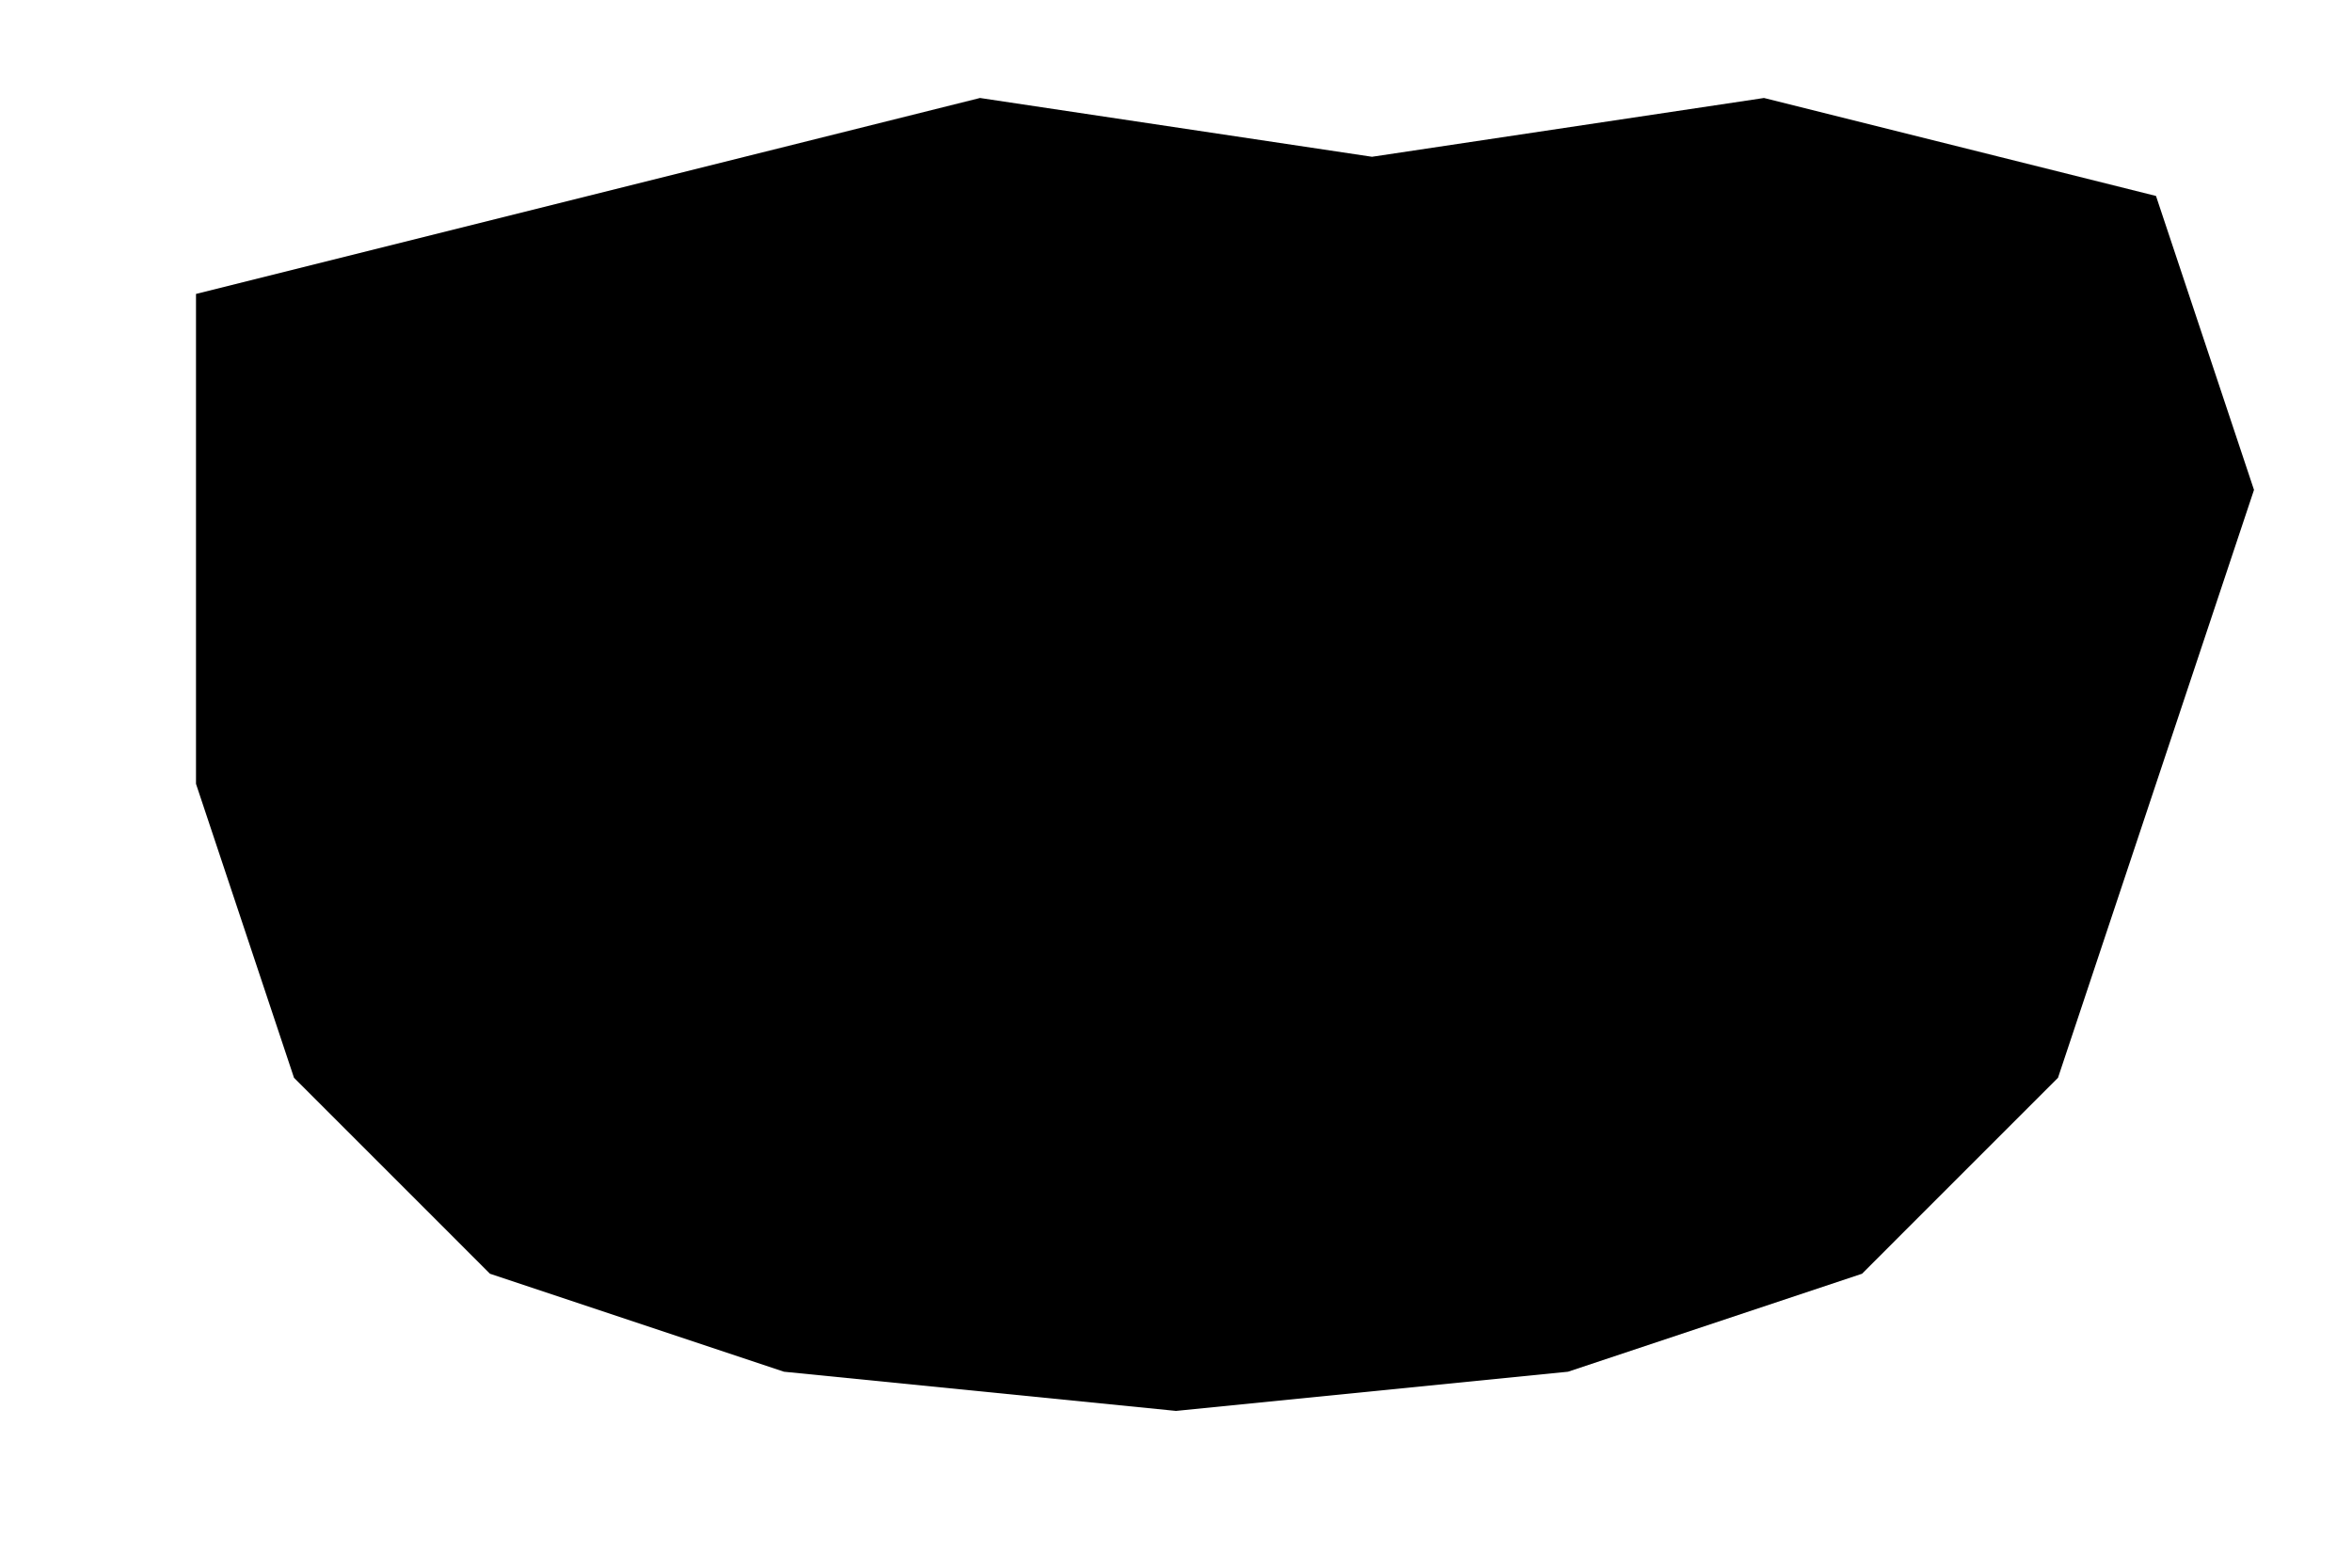
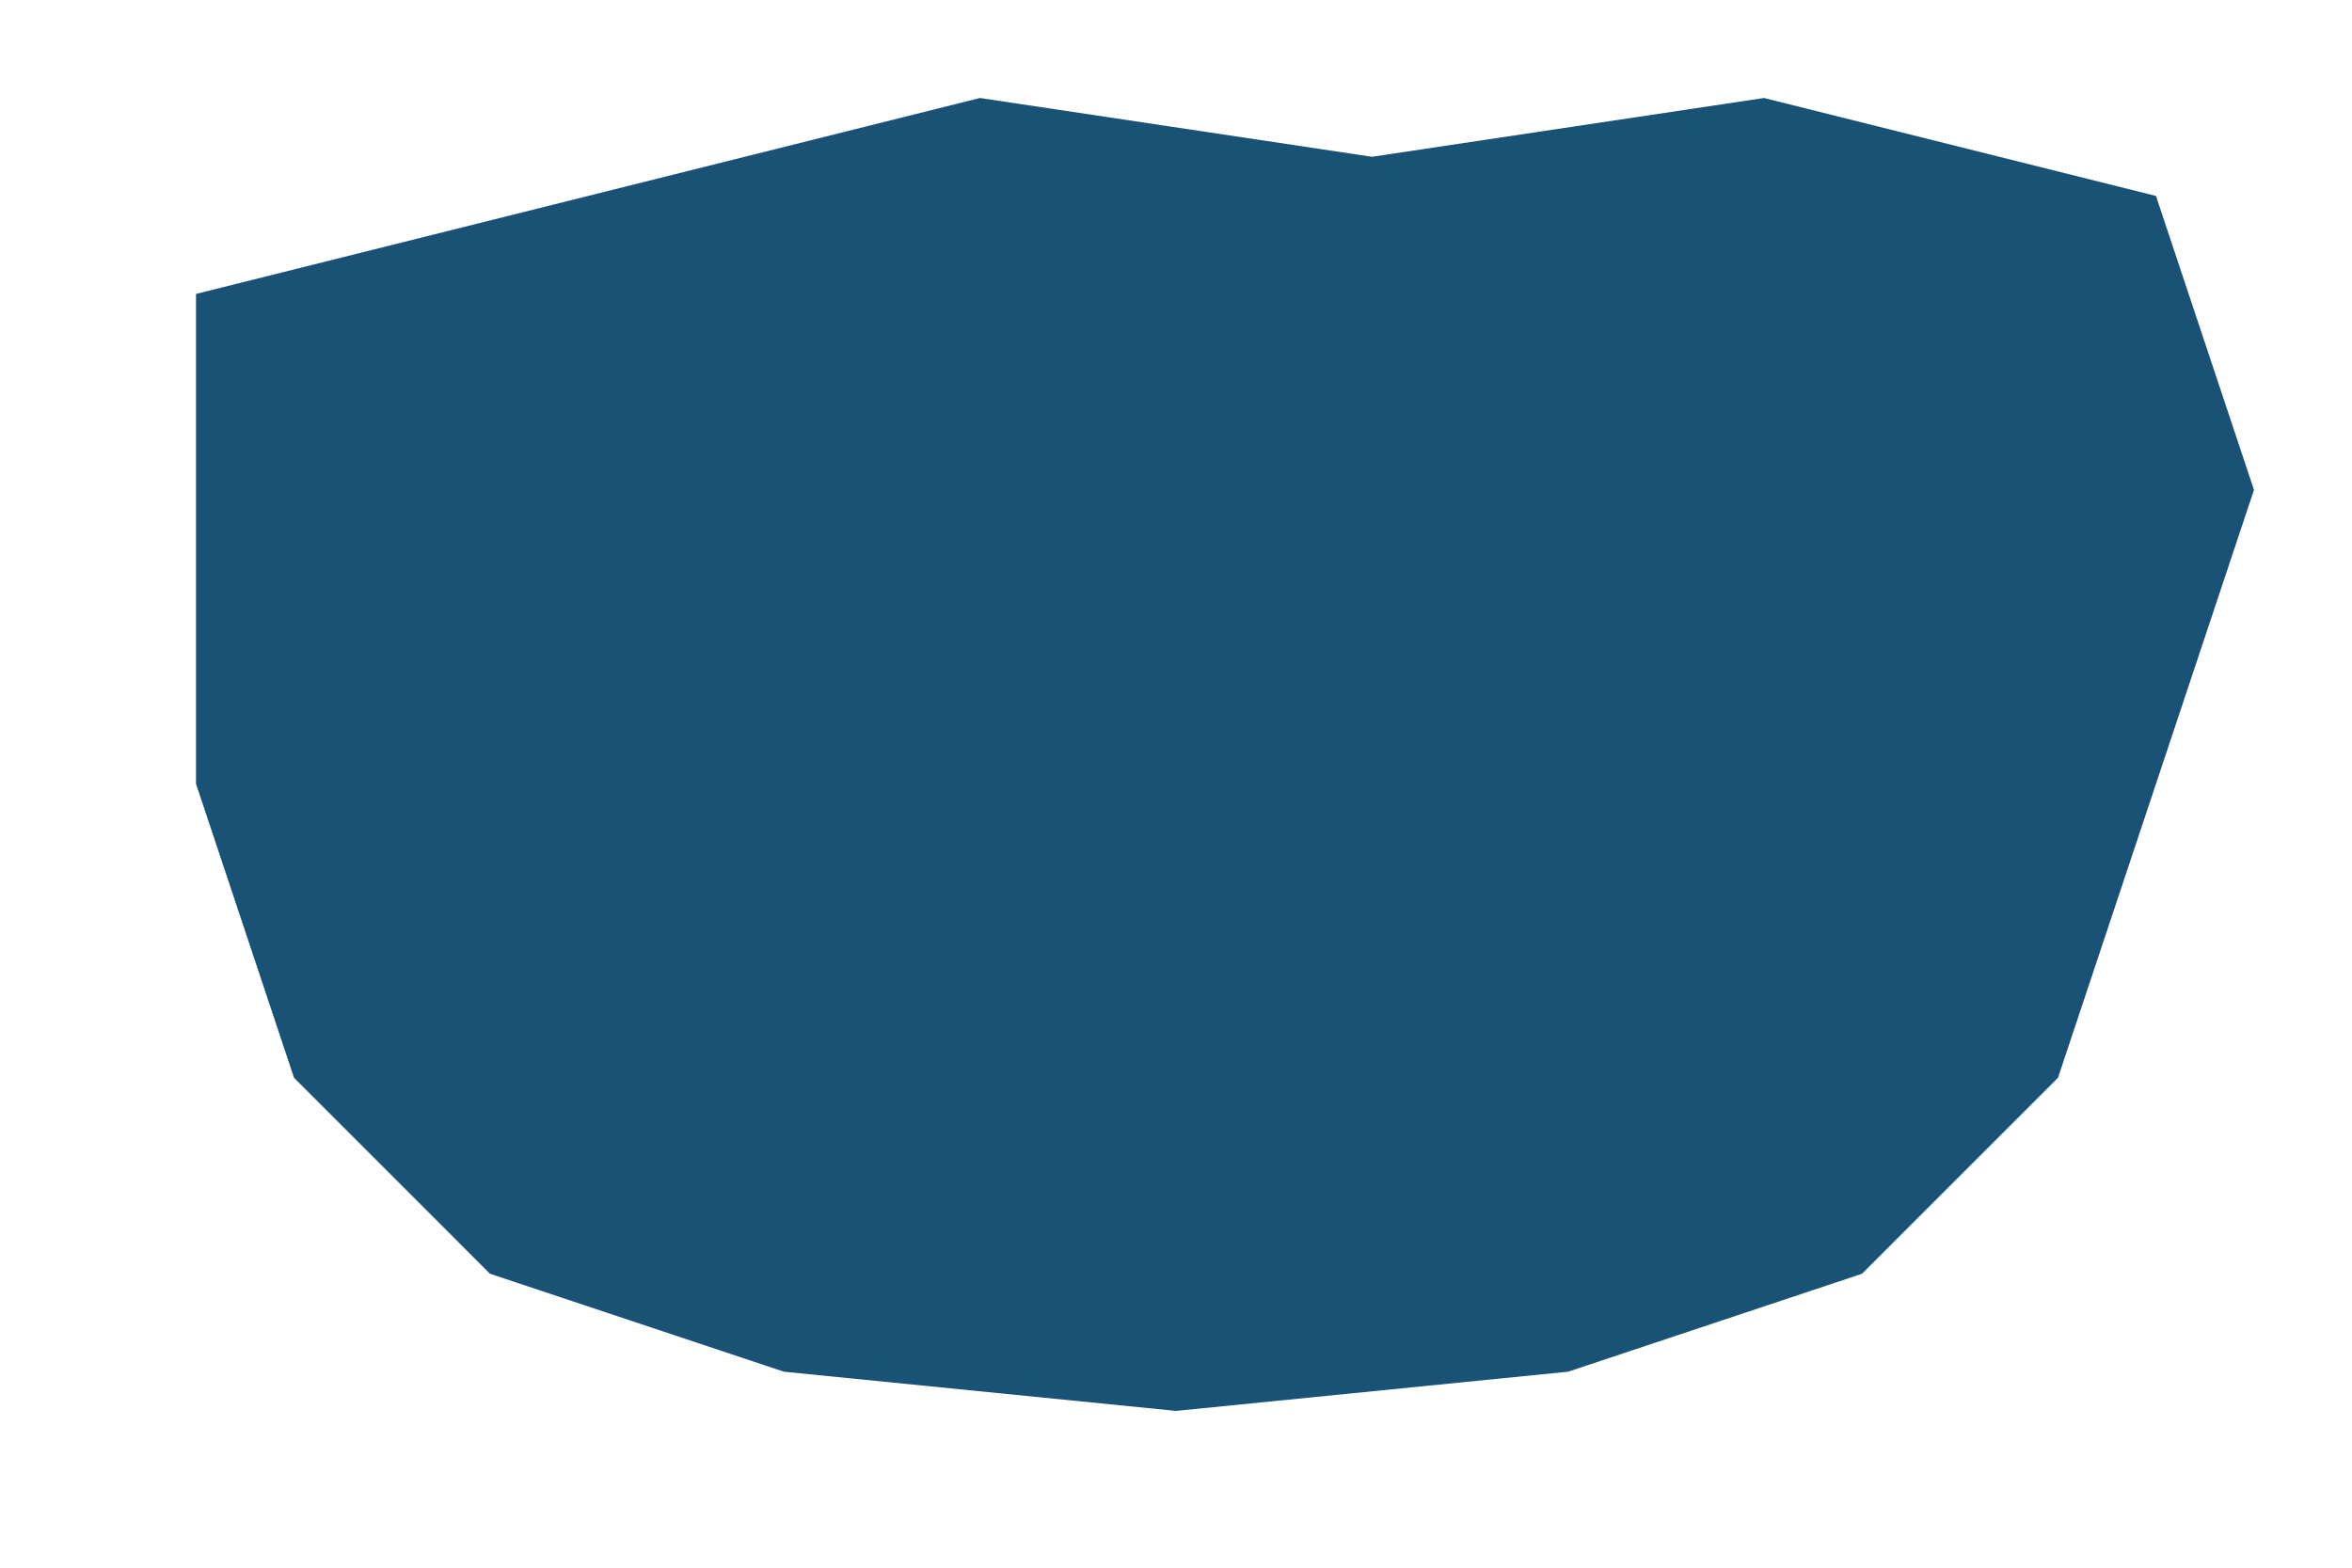
- <svg xmlns="http://www.w3.org/2000/svg" viewBox="0 0 120 80" fill="currentColor">
+ <svg xmlns="http://www.w3.org/2000/svg" viewBox="0 0 120 80" fill="#1a5276">
  <path d="M10 15 L30 10 L50 5 L70 8 L90 5 L110 10 L115 25 L110 40 L105 55 L95 65 L80 70 L60 72 L40 70 L25 65 L15 55 L10 40 Z" />
</svg>
